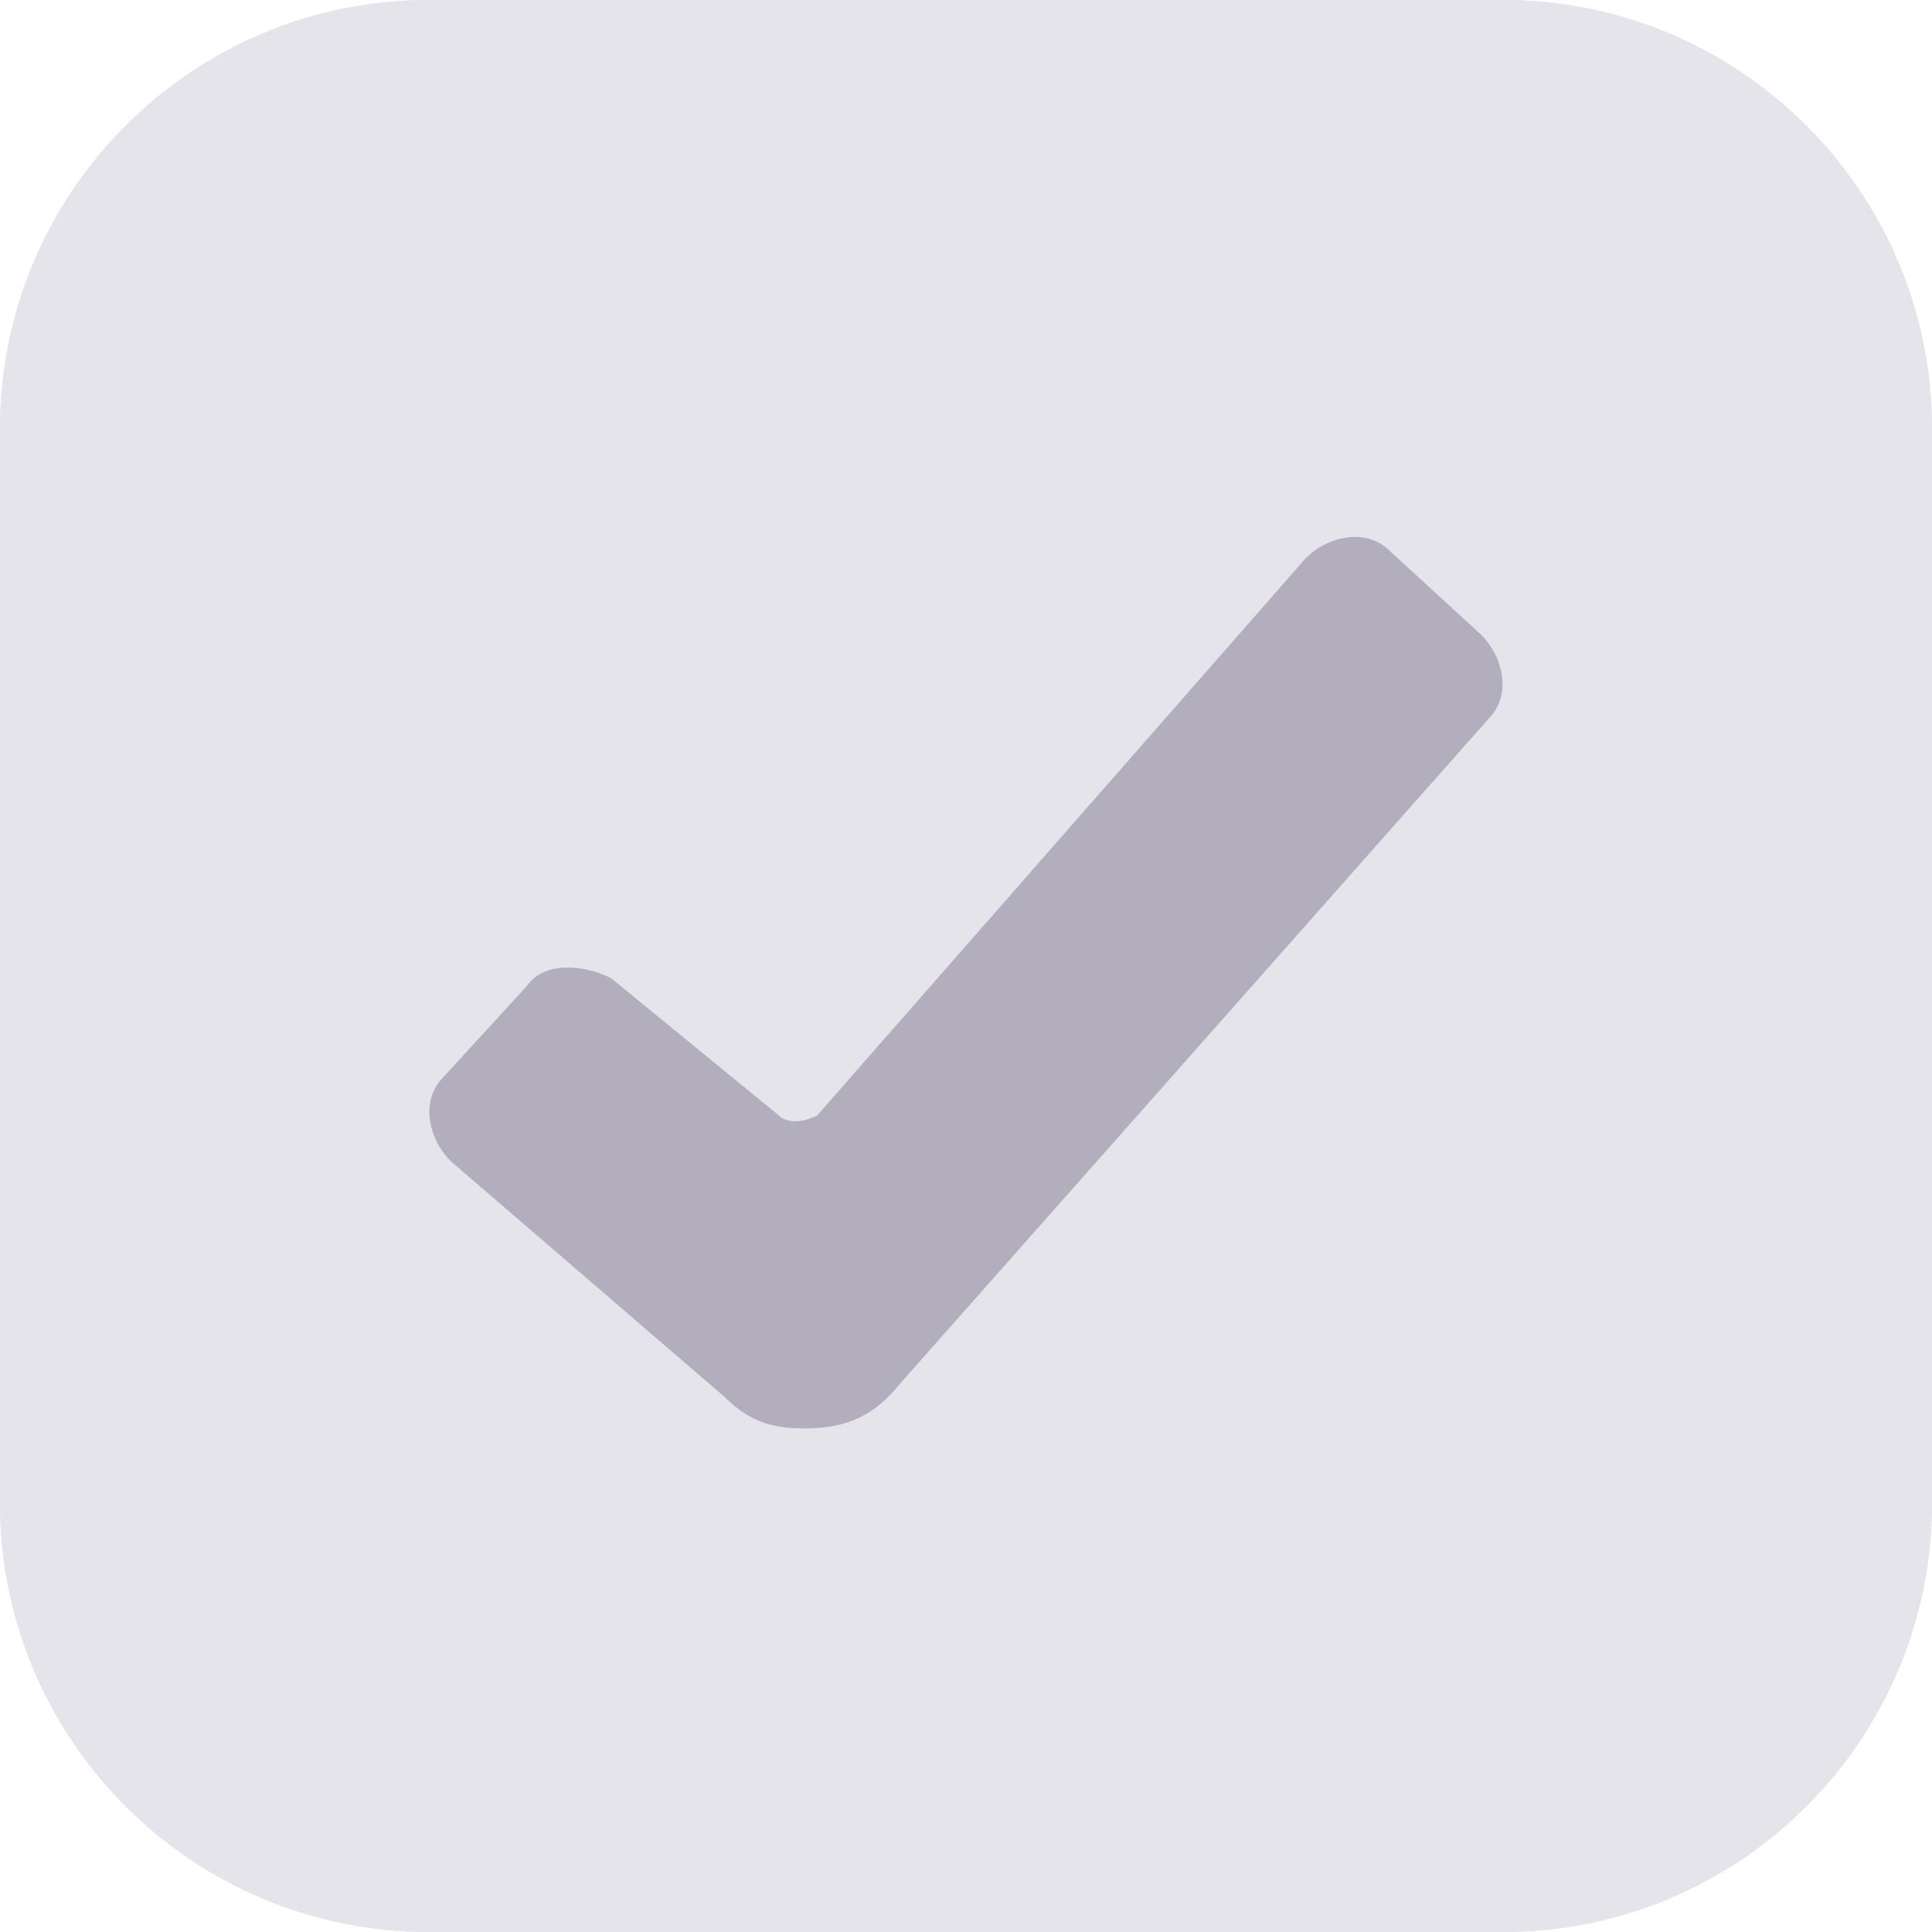
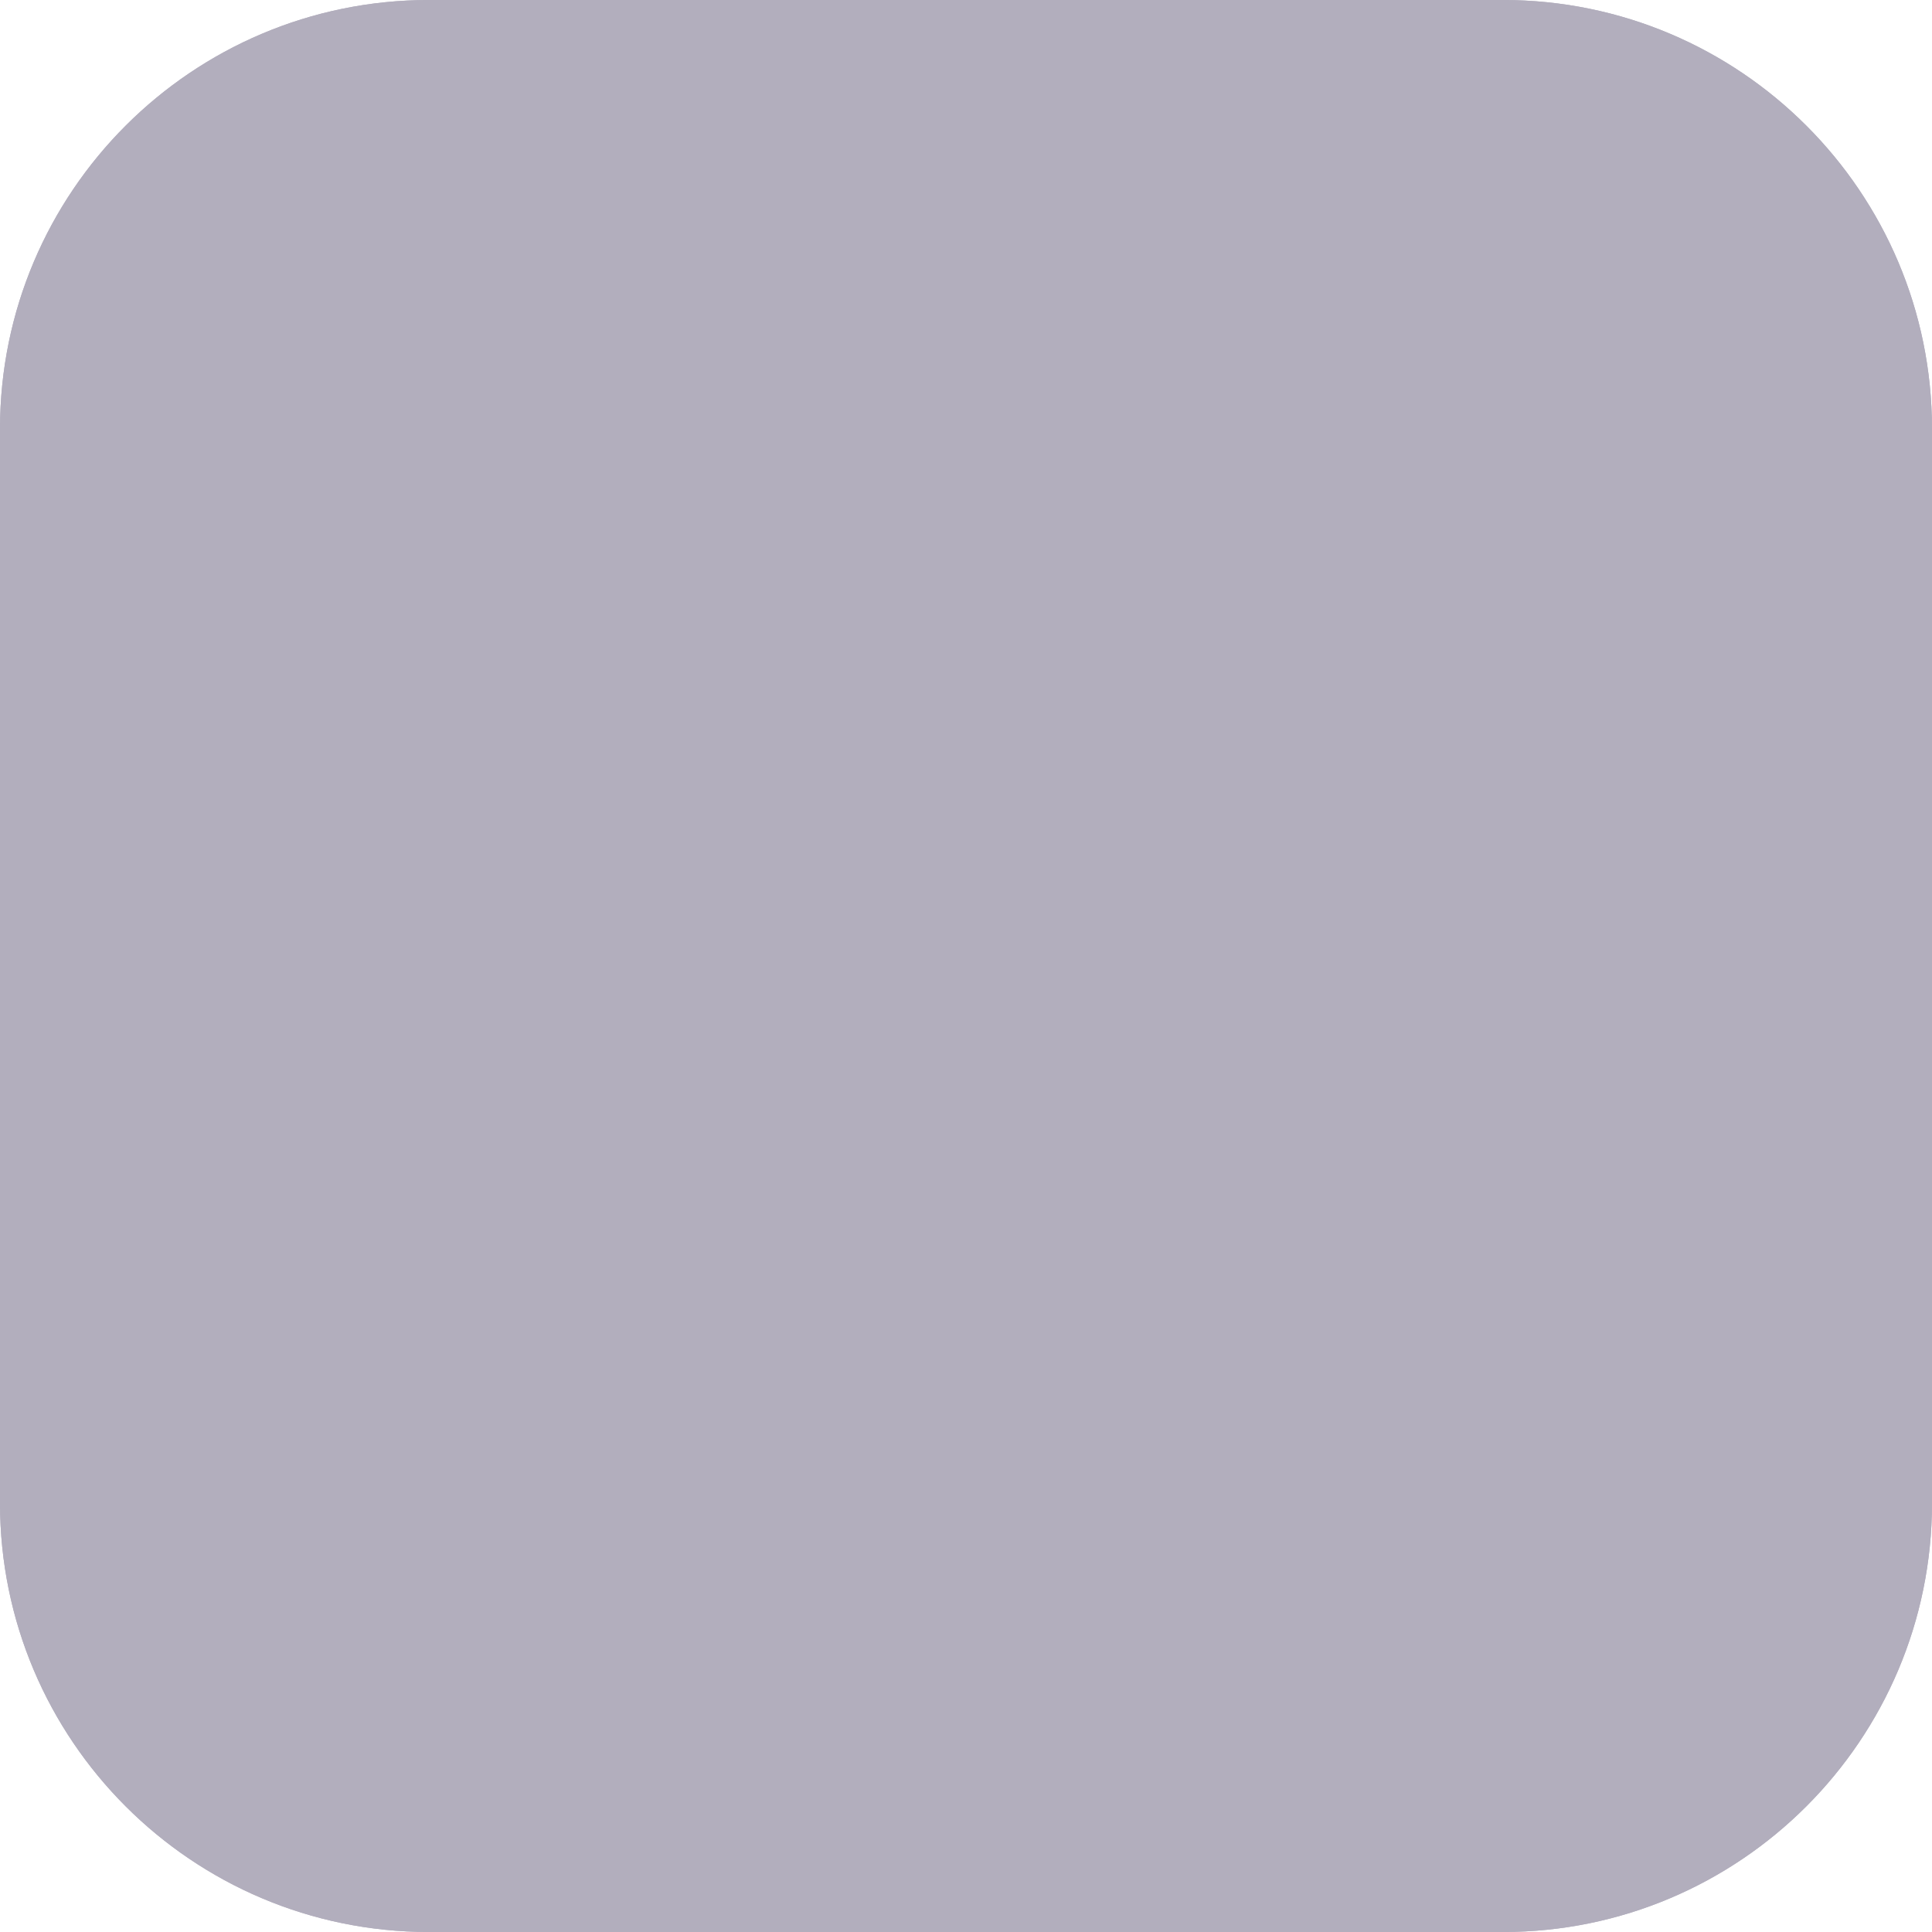
<svg xmlns="http://www.w3.org/2000/svg" viewBox="0 0 18 18">
-   <g fill="none">
-     <path fill="#E6E4EB" d="M3.995 0h10.01A3.997 3.997 0 0 1 18 3.995v10.01A3.997 3.997 0 0 1 14.005 18H3.995A3.997 3.997 0 0 1 0 14.005V3.995A3.997 3.997 0 0 1 3.995 0z" />
-     <path fill="#E6E4EB" d="M1 14.005A2.997 2.997 0 0 0 3.995 17h10.01A2.997 2.997 0 0 0 17 14.005V3.995A2.997 2.997 0 0 0 14.005 1H3.995A2.997 2.997 0 0 0 1 3.995v10.01zM3.995 0h10.01A3.997 3.997 0 0 1 18 3.995v10.01A3.997 3.997 0 0 1 14.005 18H3.995A3.997 3.997 0 0 1 0 14.005V3.995A3.997 3.997 0 0 1 3.995 0z" />
-     <path fill="#B2AEBD" d="M7.471 13.307c-.284 0-.498-.071-.711-.284L4.2 10.819c-.213-.213-.284-.569-.071-.782l.782-.853c.142-.213.498-.213.782-.071l1.564 1.28c.071.071.213.071.356 0l4.551-5.191c.213-.213.569-.284.782-.071l.853.782c.213.213.284.569.071.782l-5.476 6.187c-.284.356-.569.427-.924.427z" />
+   <g fill="#B2AEBD">
+     <path d="M3.995 0h10.01A3.997 3.997 0 0 1 18 3.995v10.01A3.997 3.997 0 0 1 14.005 18H3.995A3.997 3.997 0 0 1 0 14.005V3.995A3.997 3.997 0 0 1 3.995 0z" />
+     <path d="M1 14.005A2.997 2.997 0 0 0 3.995 17h10.01A2.997 2.997 0 0 0 17 14.005V3.995A2.997 2.997 0 0 0 14.005 1H3.995A2.997 2.997 0 0 0 1 3.995v10.01zM3.995 0h10.01A3.997 3.997 0 0 1 18 3.995v10.01A3.997 3.997 0 0 1 14.005 18H3.995A3.997 3.997 0 0 1 0 14.005V3.995A3.997 3.997 0 0 1 3.995 0z" />
+     <path d="M7.471 13.307c-.284 0-.498-.071-.711-.284L4.2 10.819c-.213-.213-.284-.569-.071-.782l.782-.853c.142-.213.498-.213.782-.071l1.564 1.28c.071.071.213.071.356 0l4.551-5.191c.213-.213.569-.284.782-.071l.853.782c.213.213.284.569.071.782l-5.476 6.187c-.284.356-.569.427-.924.427z" />
  </g>
</svg>
